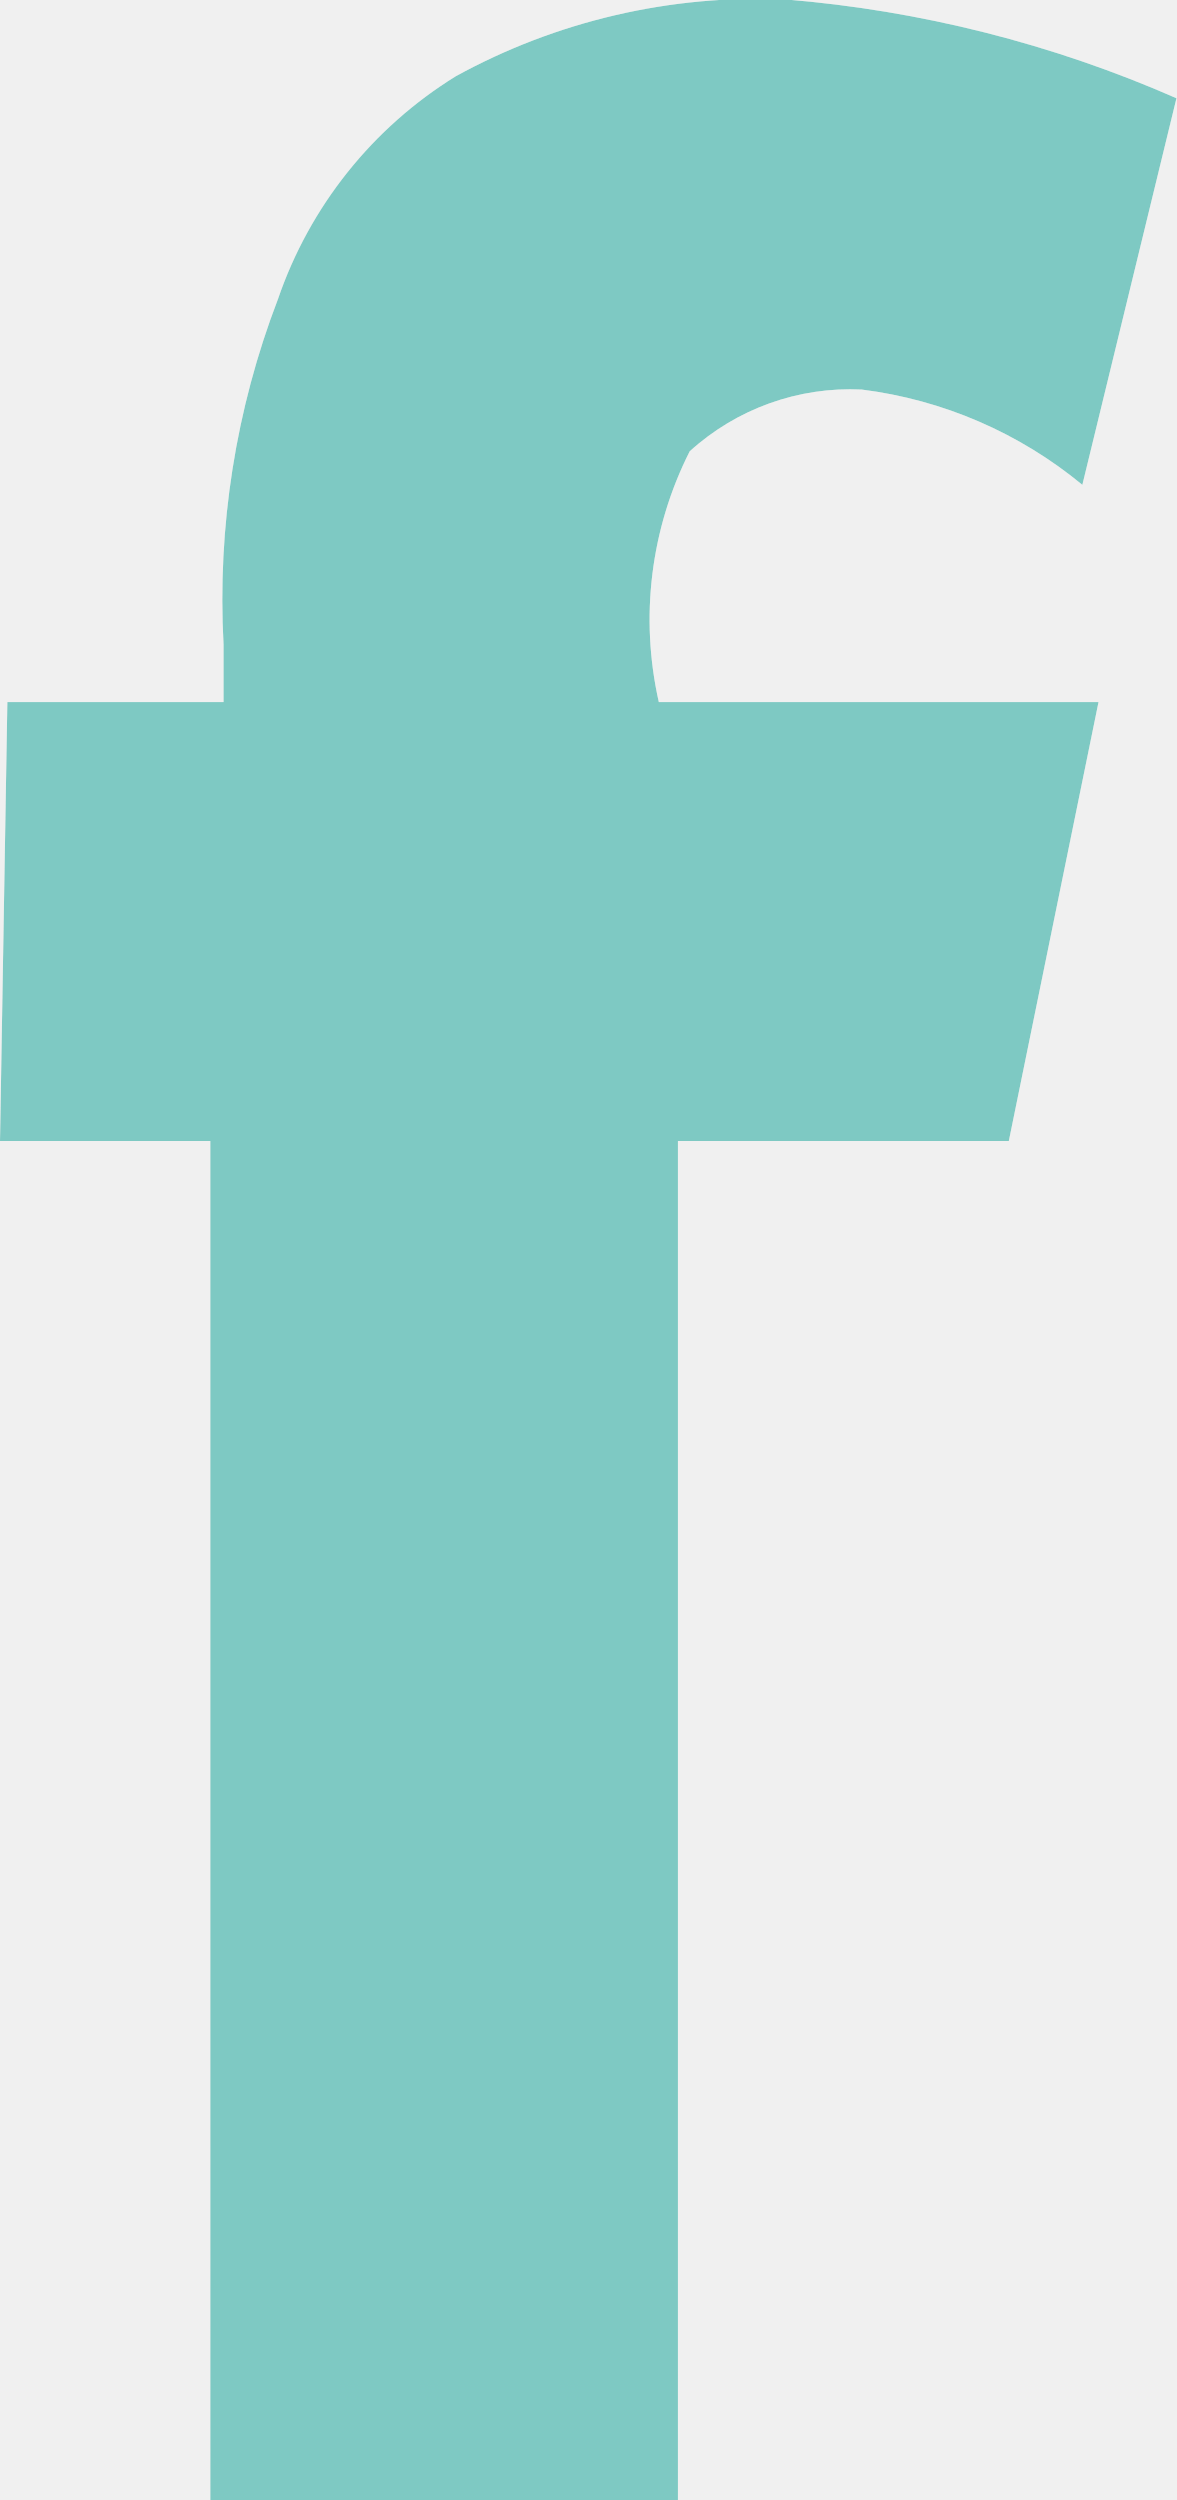
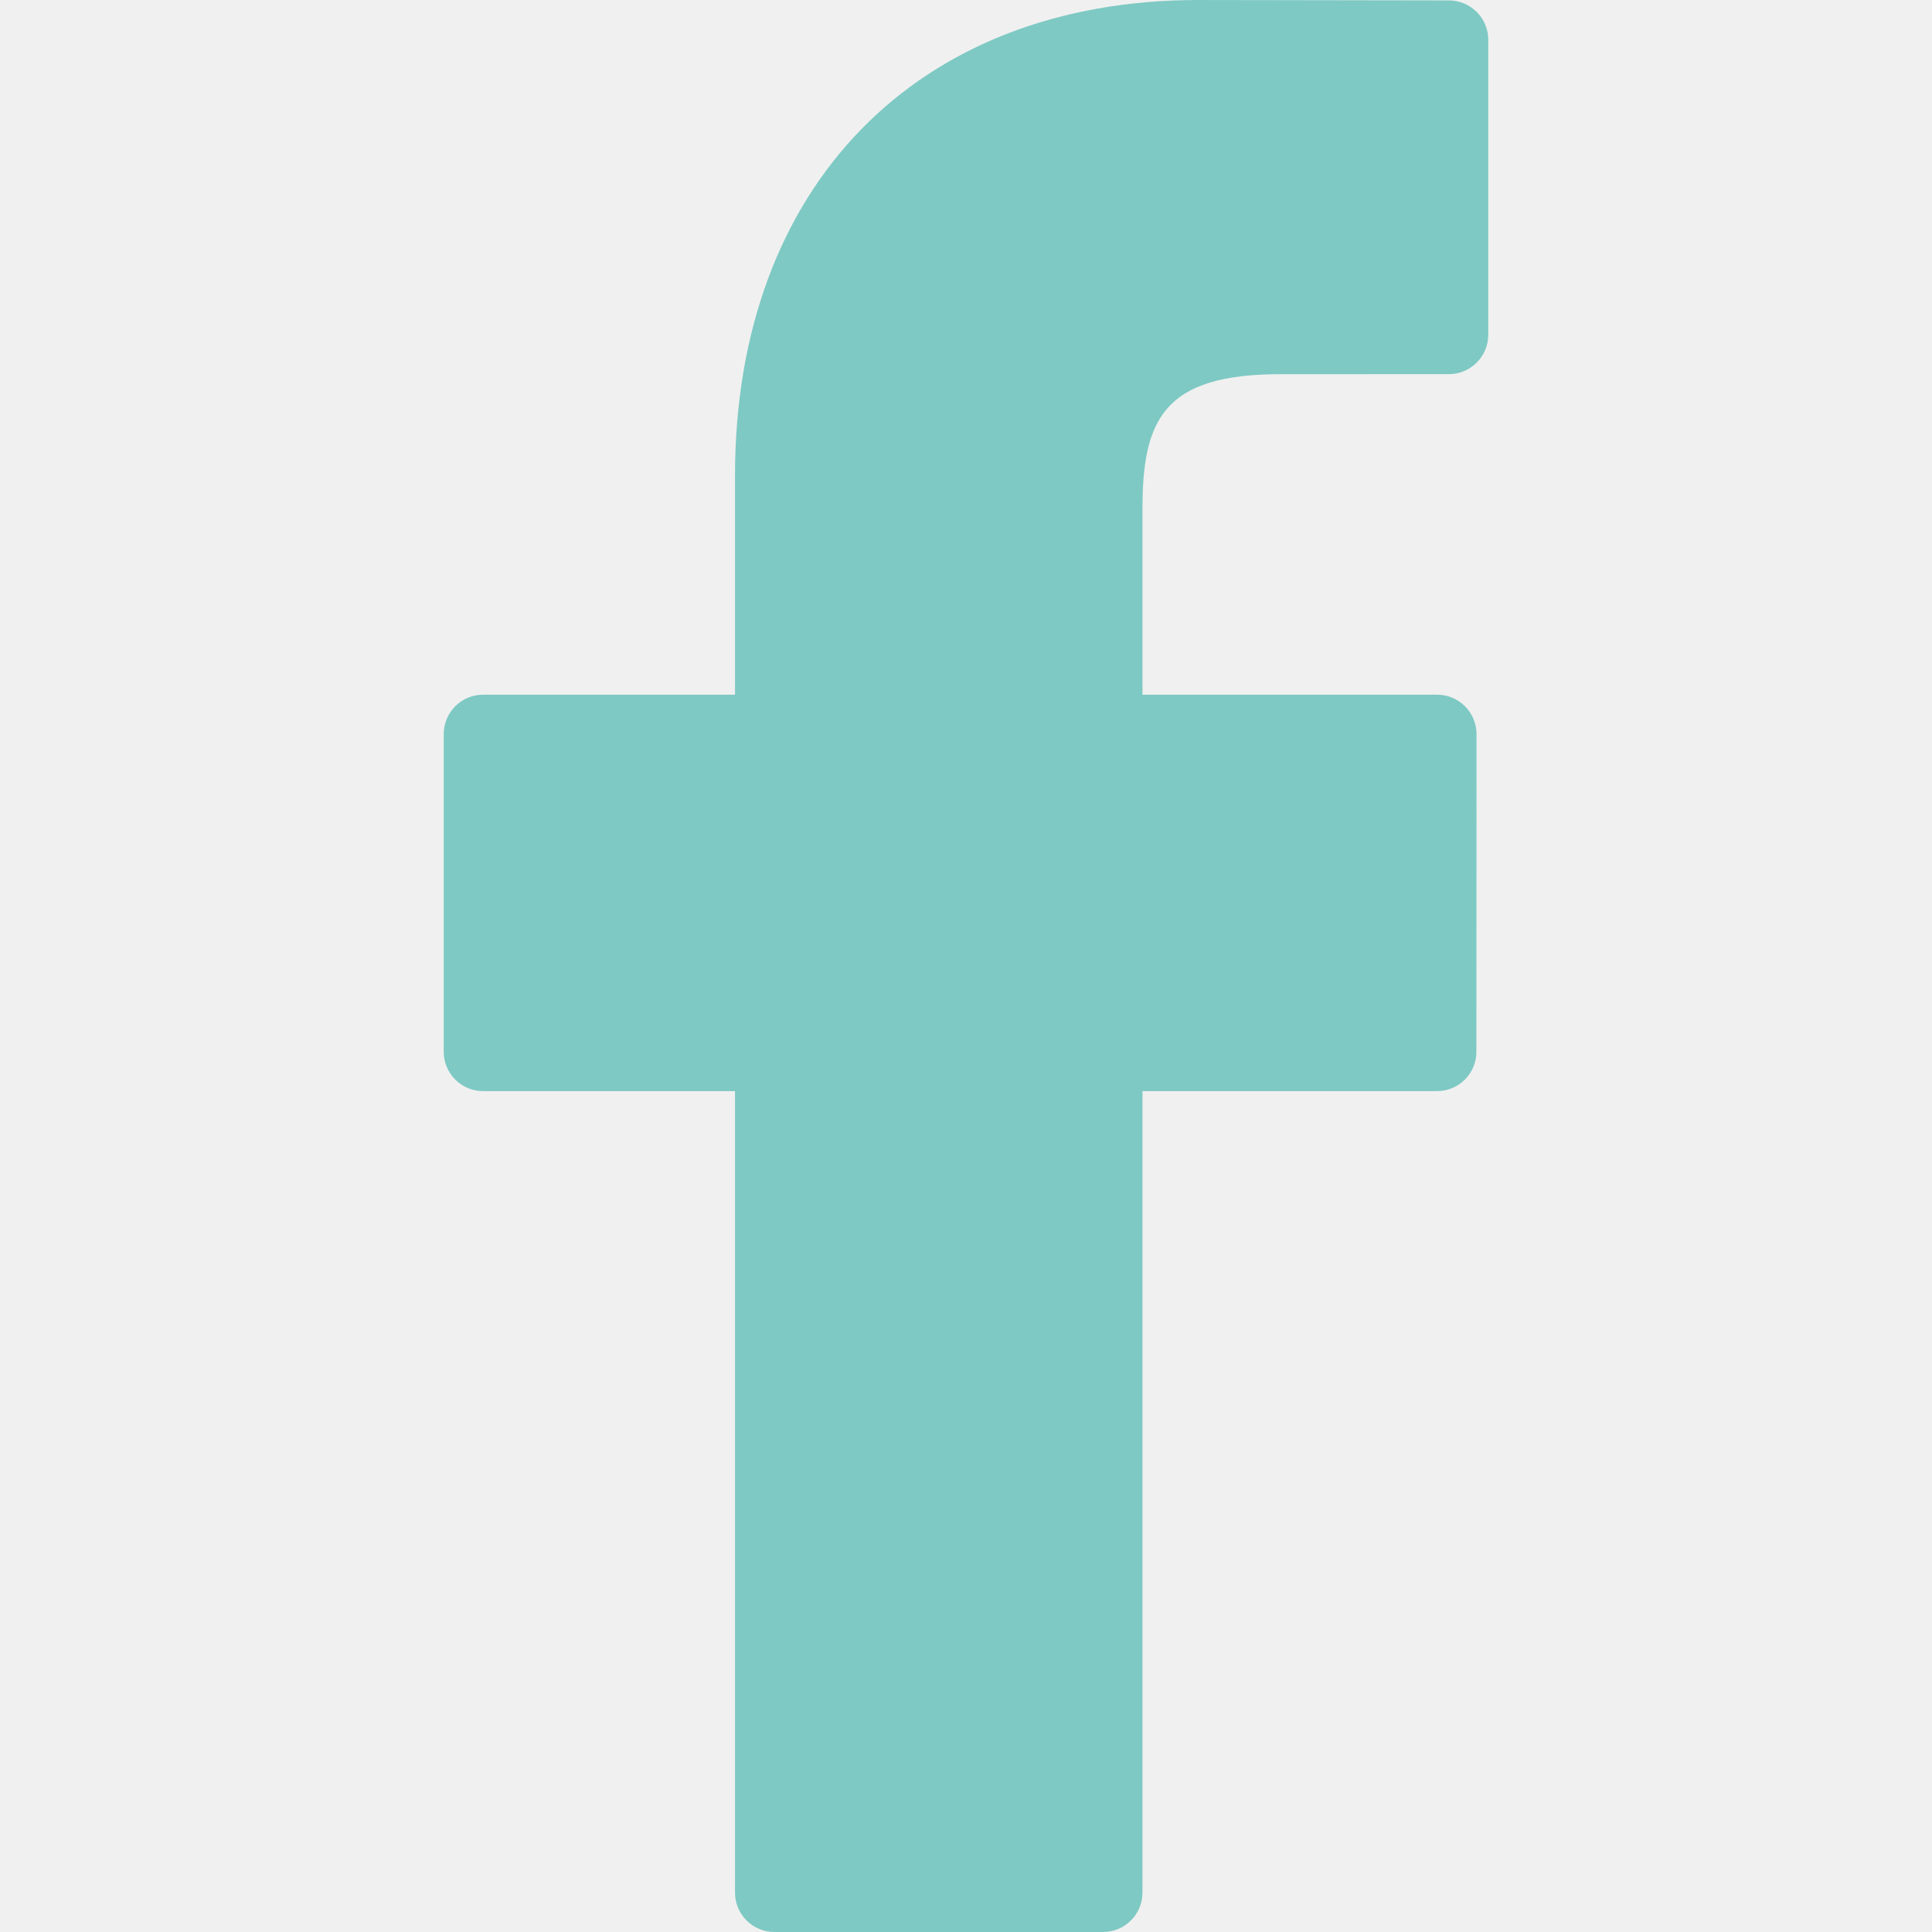
- <svg xmlns="http://www.w3.org/2000/svg" width="8" height="17" viewBox="0 0 8 17" cursor="pointer">
-   <defs>
-     <style>
-       .cls-1 {
-         fill: #fff;
-         fill-rule: evenodd;
-         filter: url(#filter);
-       }
-     </style>
-     <filter id="filter" x="1064" y="26" width="8" height="17" filterUnits="userSpaceOnUse">
-       <feFlood result="flood" flood-color="#7ec9c3" />
-       <feComposite result="composite" operator="in" in2="SourceGraphic" />
-       <feBlend result="blend" in2="SourceGraphic" />
-     </filter>
-   </defs>
-   <path id="Facebook" class="cls-1" d="M1064,33.759h1.43V43h3.18V33.759h2.25l0.61-2.985h-2.99a2.537,2.537,0,0,1,.21-1.705,1.621,1.621,0,0,1,1.17-.42,2.929,2.929,0,0,1,1.5.648l0.64-2.629a8.288,8.288,0,0,0-2.66-.672,4.266,4.266,0,0,0-2.24.522,2.876,2.876,0,0,0-1.21,1.516,5.7,5.7,0,0,0-.37,2.349v0.391h-1.47Z" transform="translate(-1064 -26)" />
+ <svg xmlns="http://www.w3.org/2000/svg" version="1.1" id="Capa_1" x="0px" y="0px" width="512px" height="512px" viewBox="0 0 96.124 96.123" style="enable-background:new 0 0 96.124 96.123;" xml:space="preserve">
+   <g>
+     <path d="M72.089,0.02L59.624,0C45.62,0,36.57,9.285,36.57,23.656v10.907H24.037c-1.083,0-1.96,0.878-1.96,1.961v15.803   c0,1.083,0.878,1.96,1.96,1.96h12.533v39.876c0,1.083,0.877,1.96,1.96,1.96h16.352c1.083,0,1.96-0.878,1.96-1.96V54.287h14.654   c1.083,0,1.96-0.877,1.96-1.96l0.006-15.803c0-0.52-0.207-1.018-0.574-1.386c-0.367-0.368-0.867-0.575-1.387-0.575H56.842v-9.246   c0-4.444,1.059-6.7,6.848-6.7l8.397-0.003c1.082,0,1.959-0.878,1.959-1.96V1.98C74.046,0.899,73.17,0.022,72.089,0.02z" fill="#7EC9C3" />
+   </g>
+   <g>
+ </g>
+   <g>
+ </g>
+   <g>
+ </g>
+   <g>
+ </g>
+   <g>
+ </g>
+   <g>
+ </g>
+   <g>
+ </g>
+   <g>
+ </g>
+   <g>
+ </g>
+   <g>
+ </g>
+   <g>
+ </g>
+   <g>
+ </g>
+   <g>
+ </g>
+   <g>
+ </g>
+   <g>
+ </g>
</svg>
